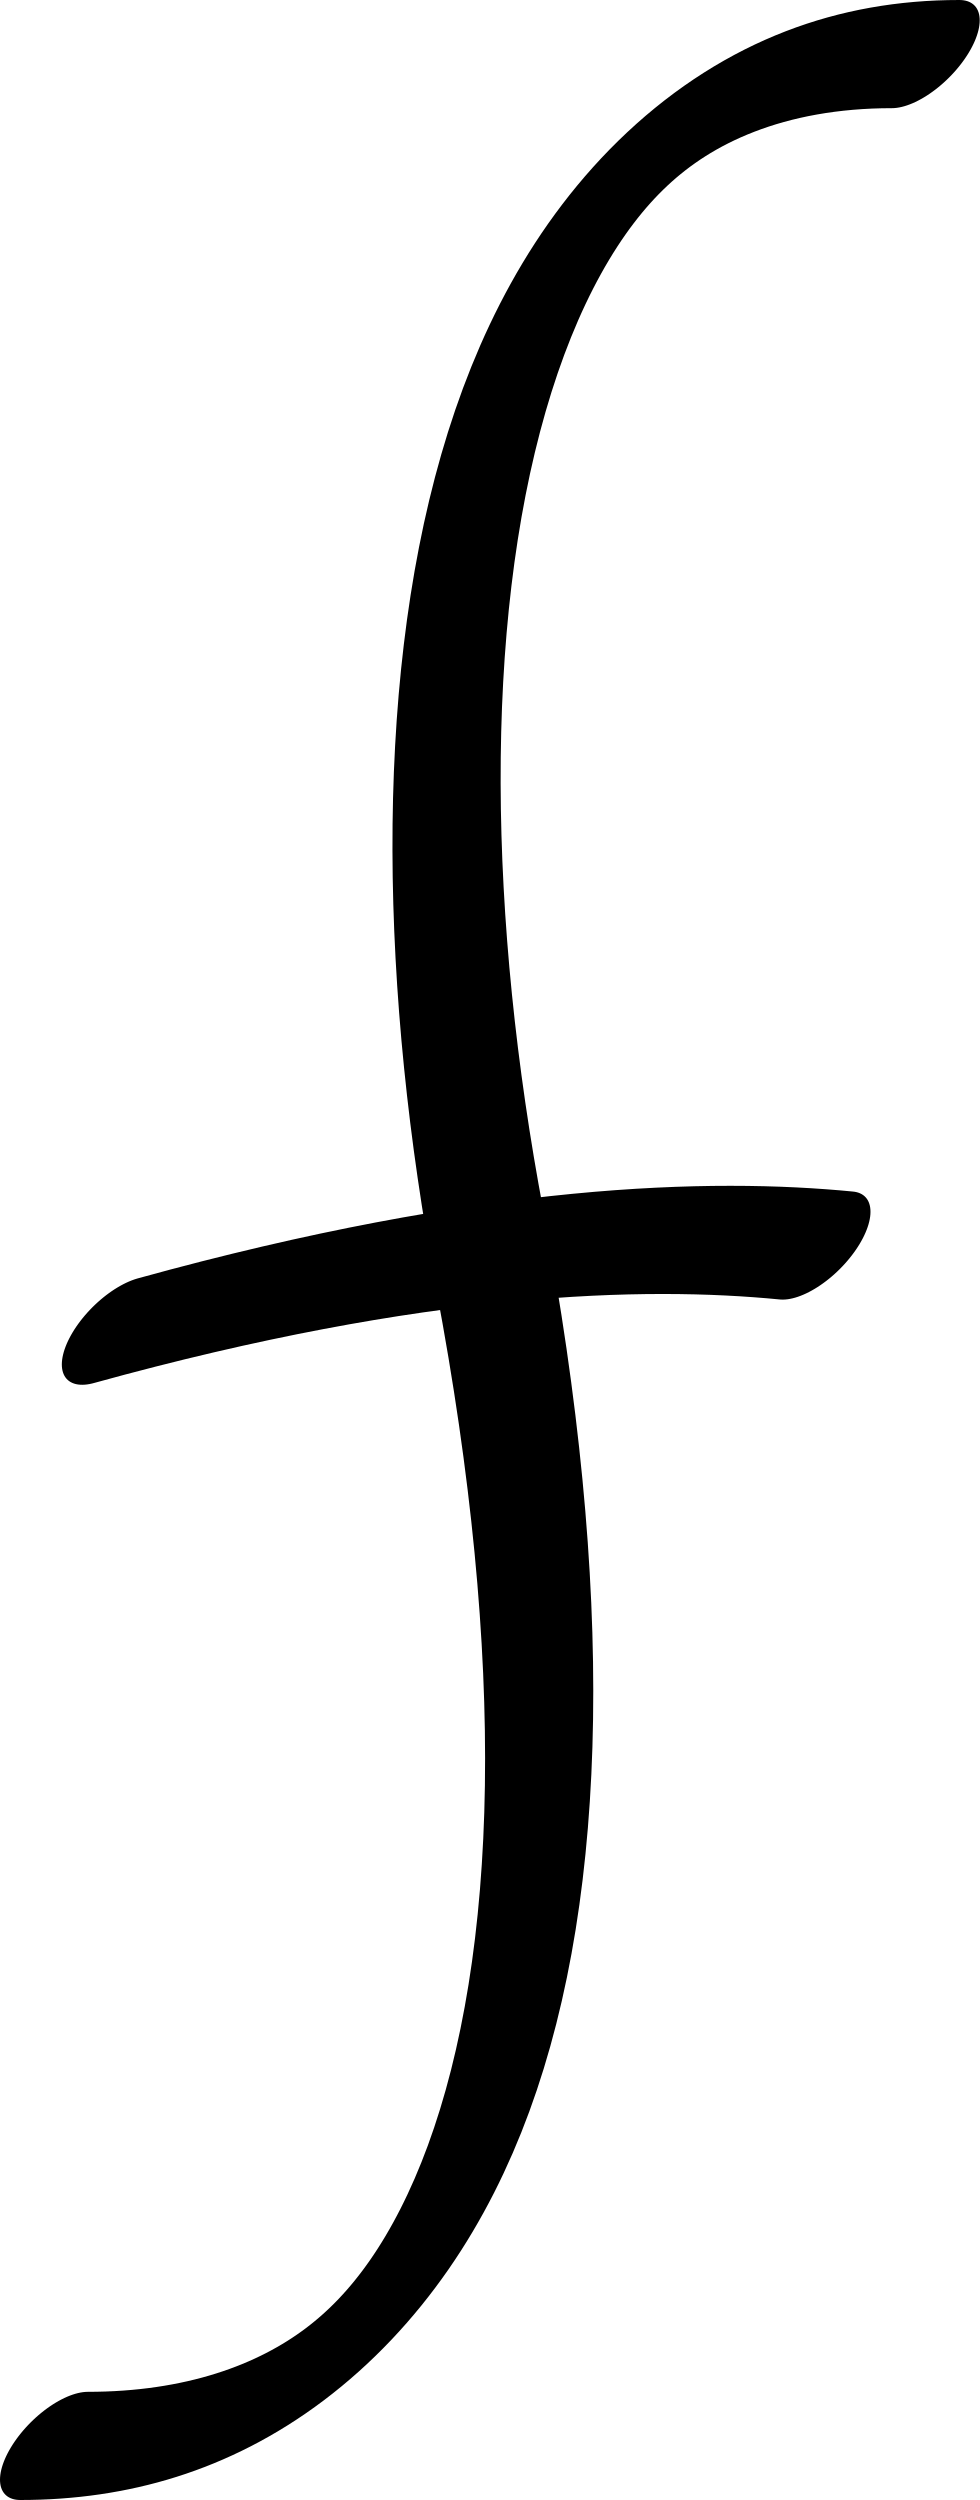
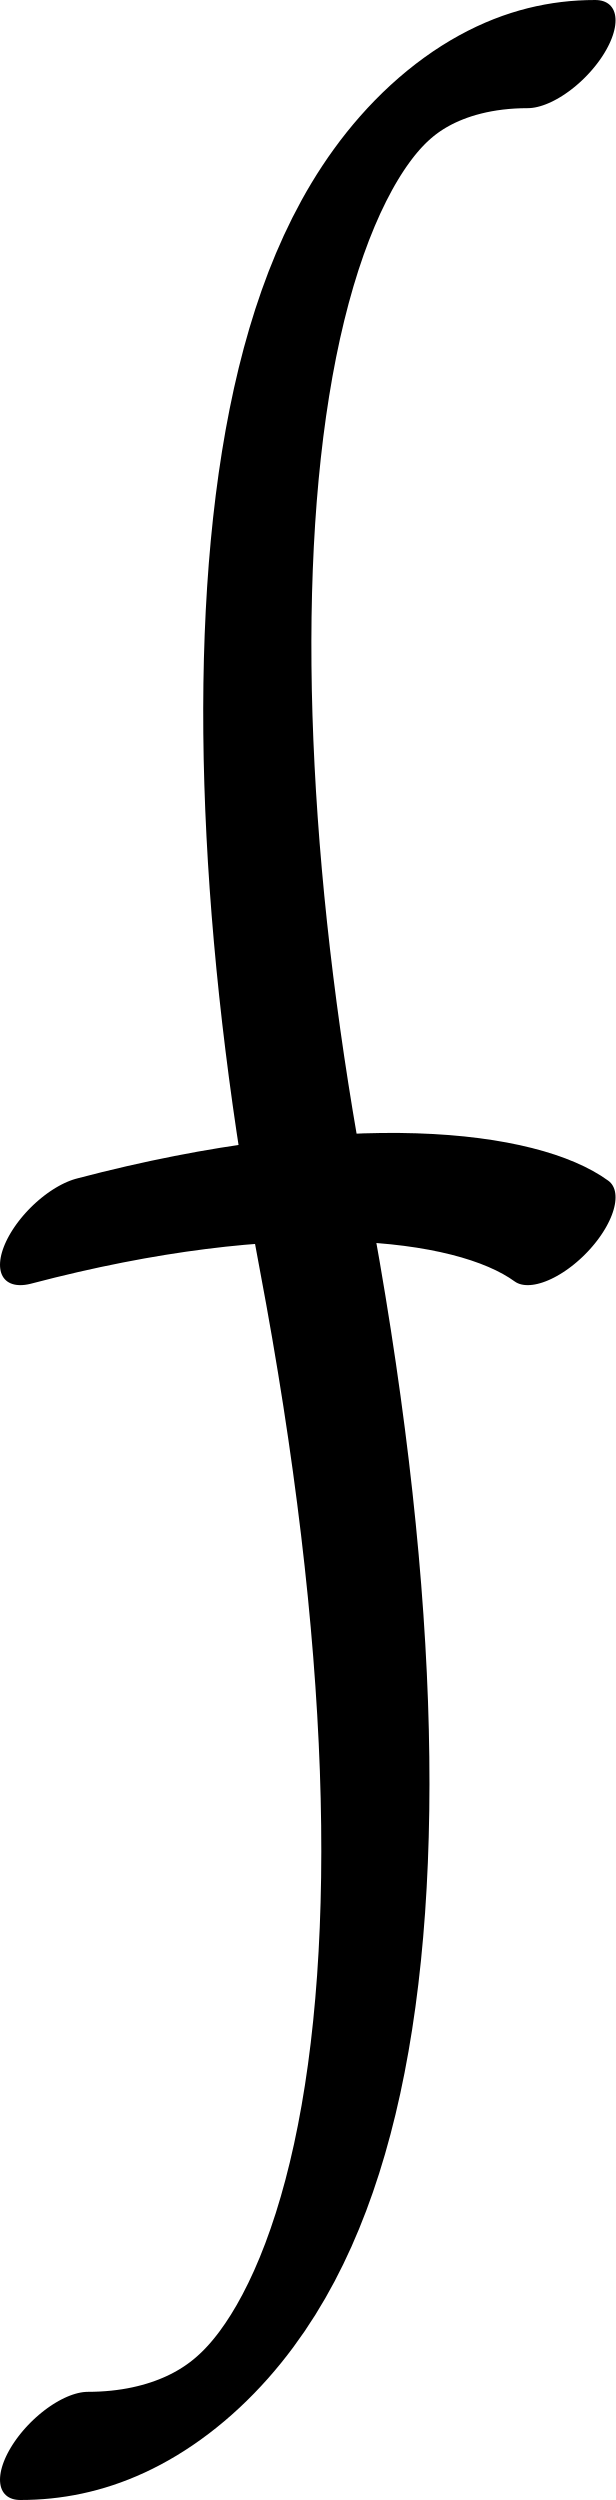
- <svg xmlns="http://www.w3.org/2000/svg" width="665.798" height="1698.986" viewBox="0 0 665.798 1698.986" version="1.1" id="svg5" xml:space="preserve">
+ <svg xmlns="http://www.w3.org/2000/svg" width="418.356" height="1699.141" viewBox="0 0 418.356 1699.141" version="1.1" id="svg5" xml:space="preserve">
  <defs id="defs2" />
-   <g style="display:inline" id="g232" transform="translate(-243.8727,-316.7198)">
+   <g style="display:inline" id="g232" transform="translate(-346.1361,-316.5648)">
    <g id="g1397" transform="matrix(0.3462949,0.3462949,-0.7195285,0.7195285,1216.994,128.2993)">
-       <path style="fill:none;stroke:#000000;stroke-width:92.063;stroke-linecap:round;stroke-linejoin:round;stroke-dasharray:none" d="M 1320.097,1936.694 C 1722.187,1743.113 1446.601,1452.585 574.21,1166.135 -106.774,942.534 -624.247,613.459 -171.678,395.577" id="path1391" />
-       <path style="fill:none;stroke:#000000;stroke-width:92.063;stroke-linecap:round;stroke-linejoin:round;stroke-dasharray:none" d="m 286.463,1380.836 c 241.785,-205.3 455.04,-312.166 603.768,-371.03" id="path1393" />
+       <path style="fill:none;stroke:#000000;stroke-width:92.063;stroke-linecap:round;stroke-linejoin:round;stroke-dasharray:none" d="M 1467.751,1865.631 C 1756.603,1726.612 1402.532,1455.795 530.14,1169.345 -150.843,945.744 -696.984,648.181 -381.518,496.354" id="path1391" />
+       <path style="fill:none;stroke:#000000;stroke-width:92.063;stroke-linecap:round;stroke-linejoin:round;stroke-dasharray:none" d="M 275.577,1291.861 C 465.482,1135.183 663.165,1060.575 773.479,1052.231" id="path1393" />
    </g>
  </g>
</svg>
